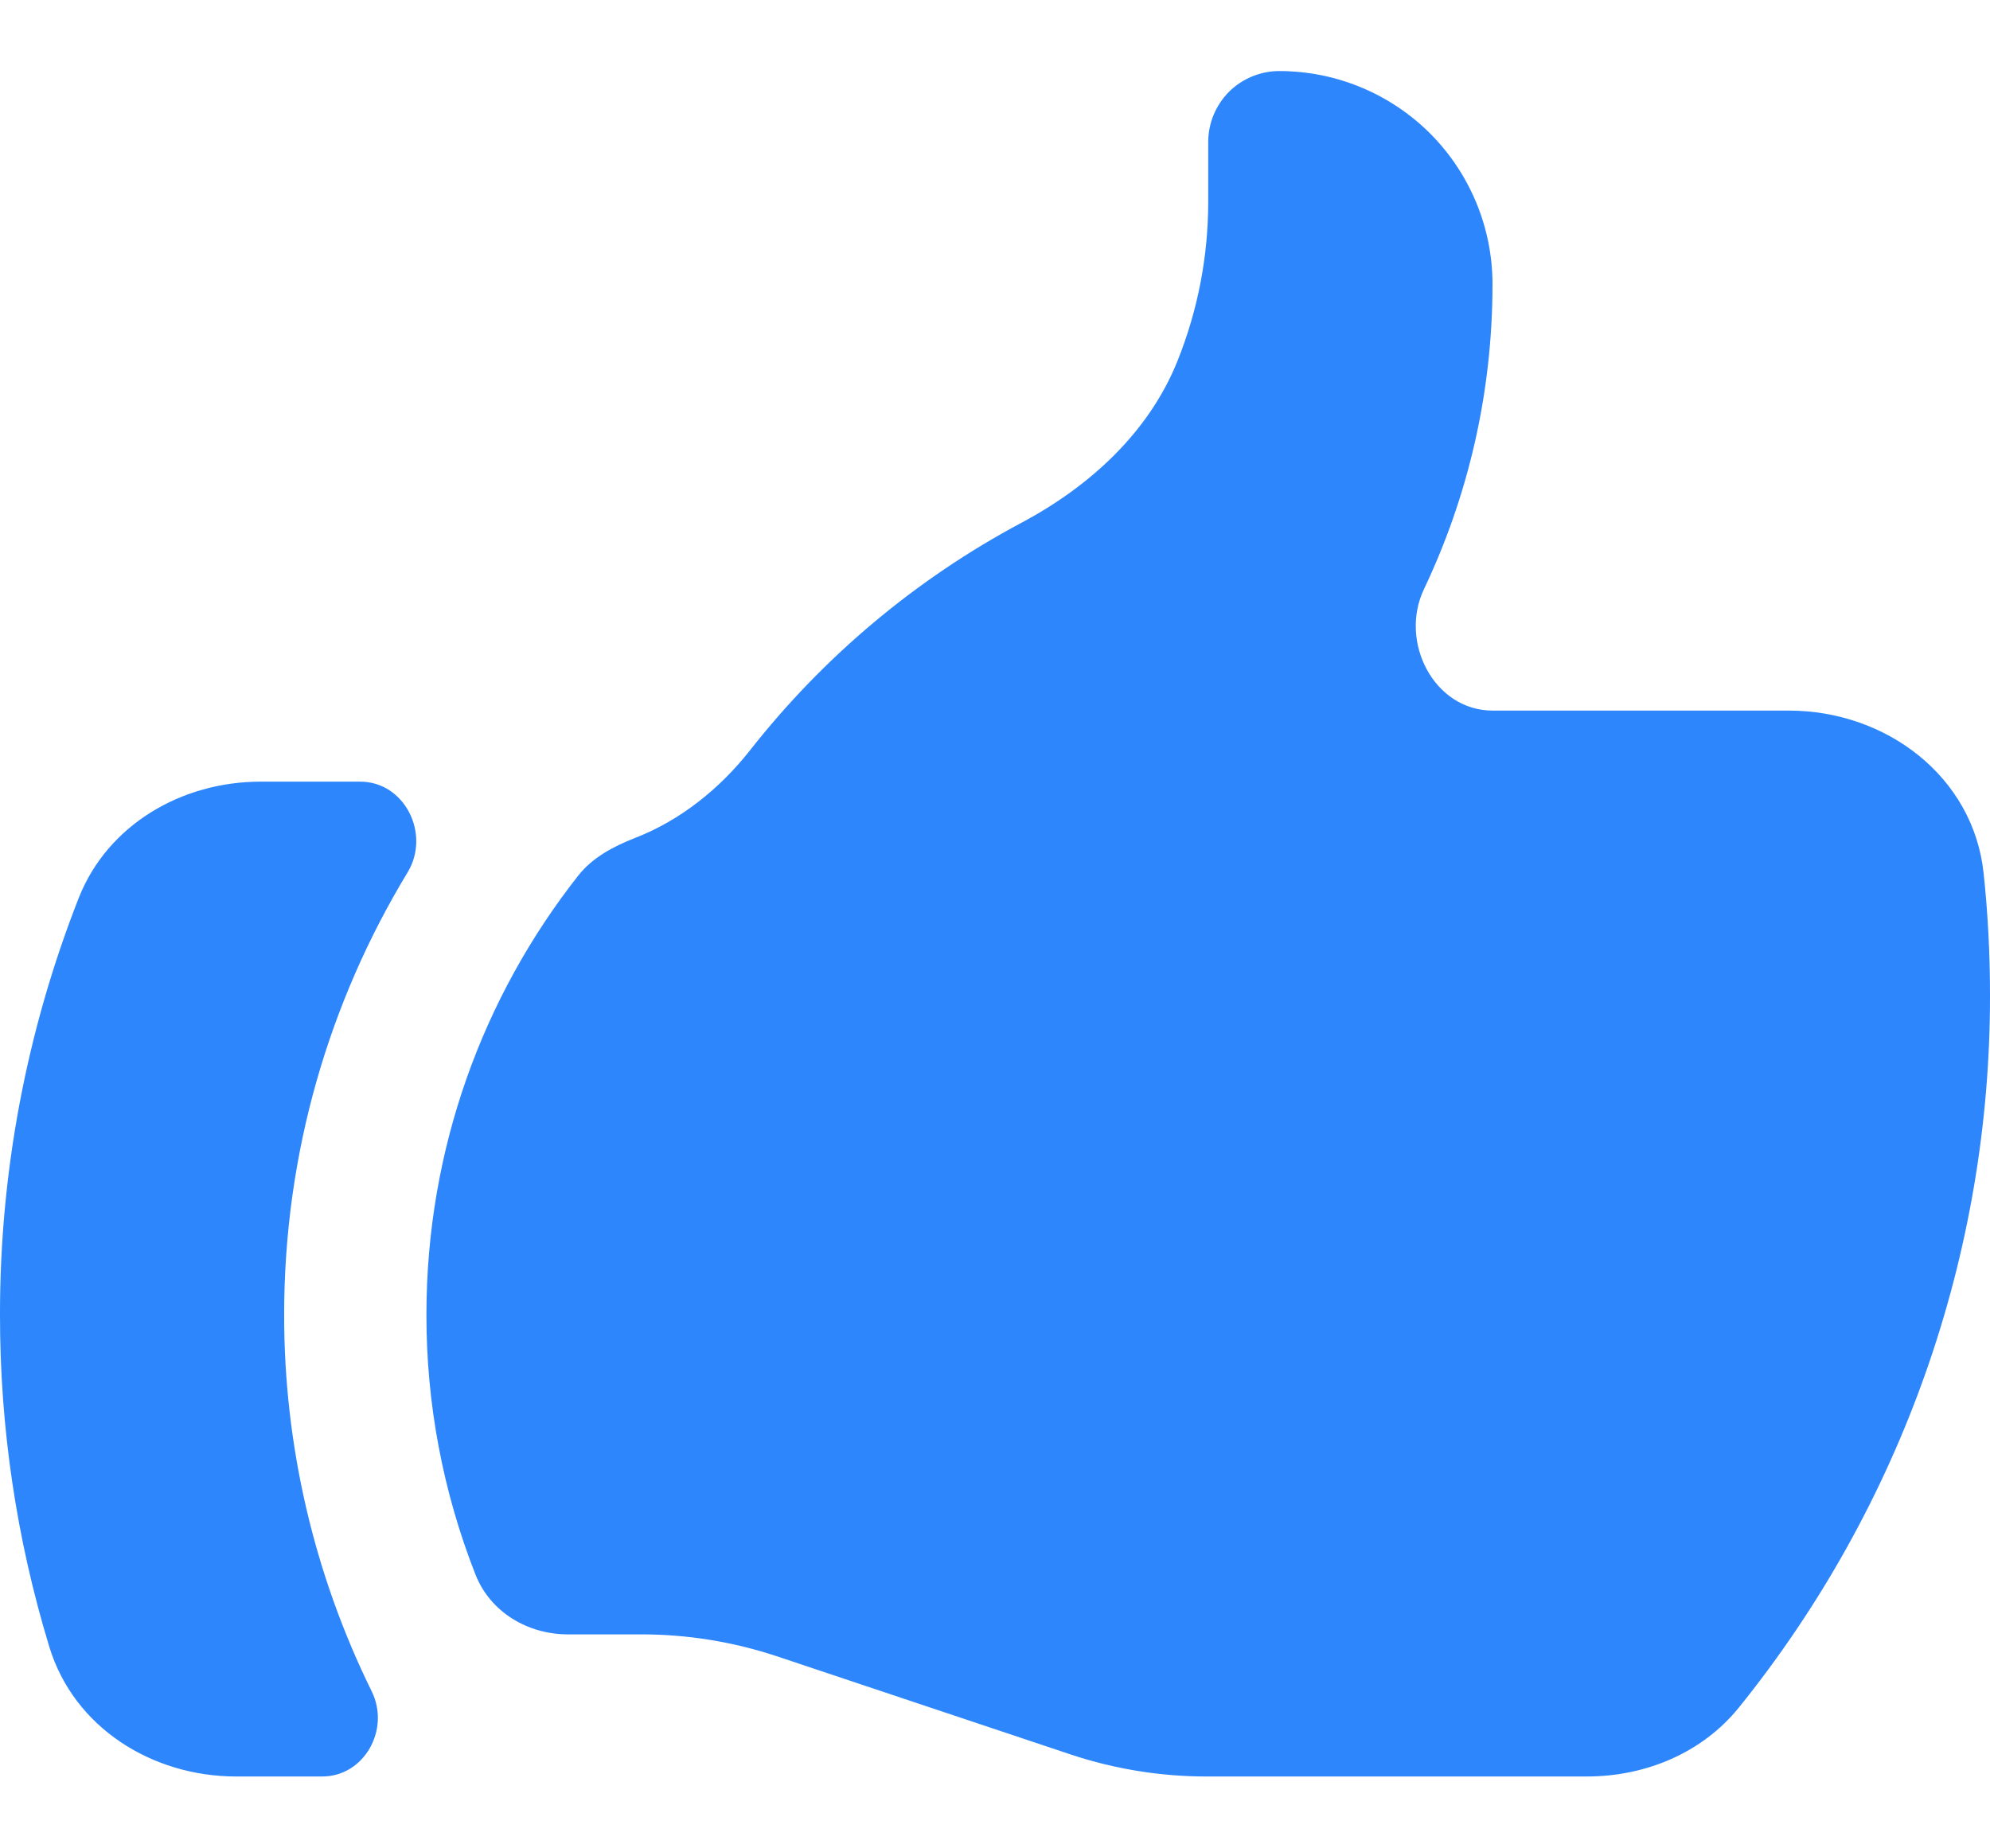
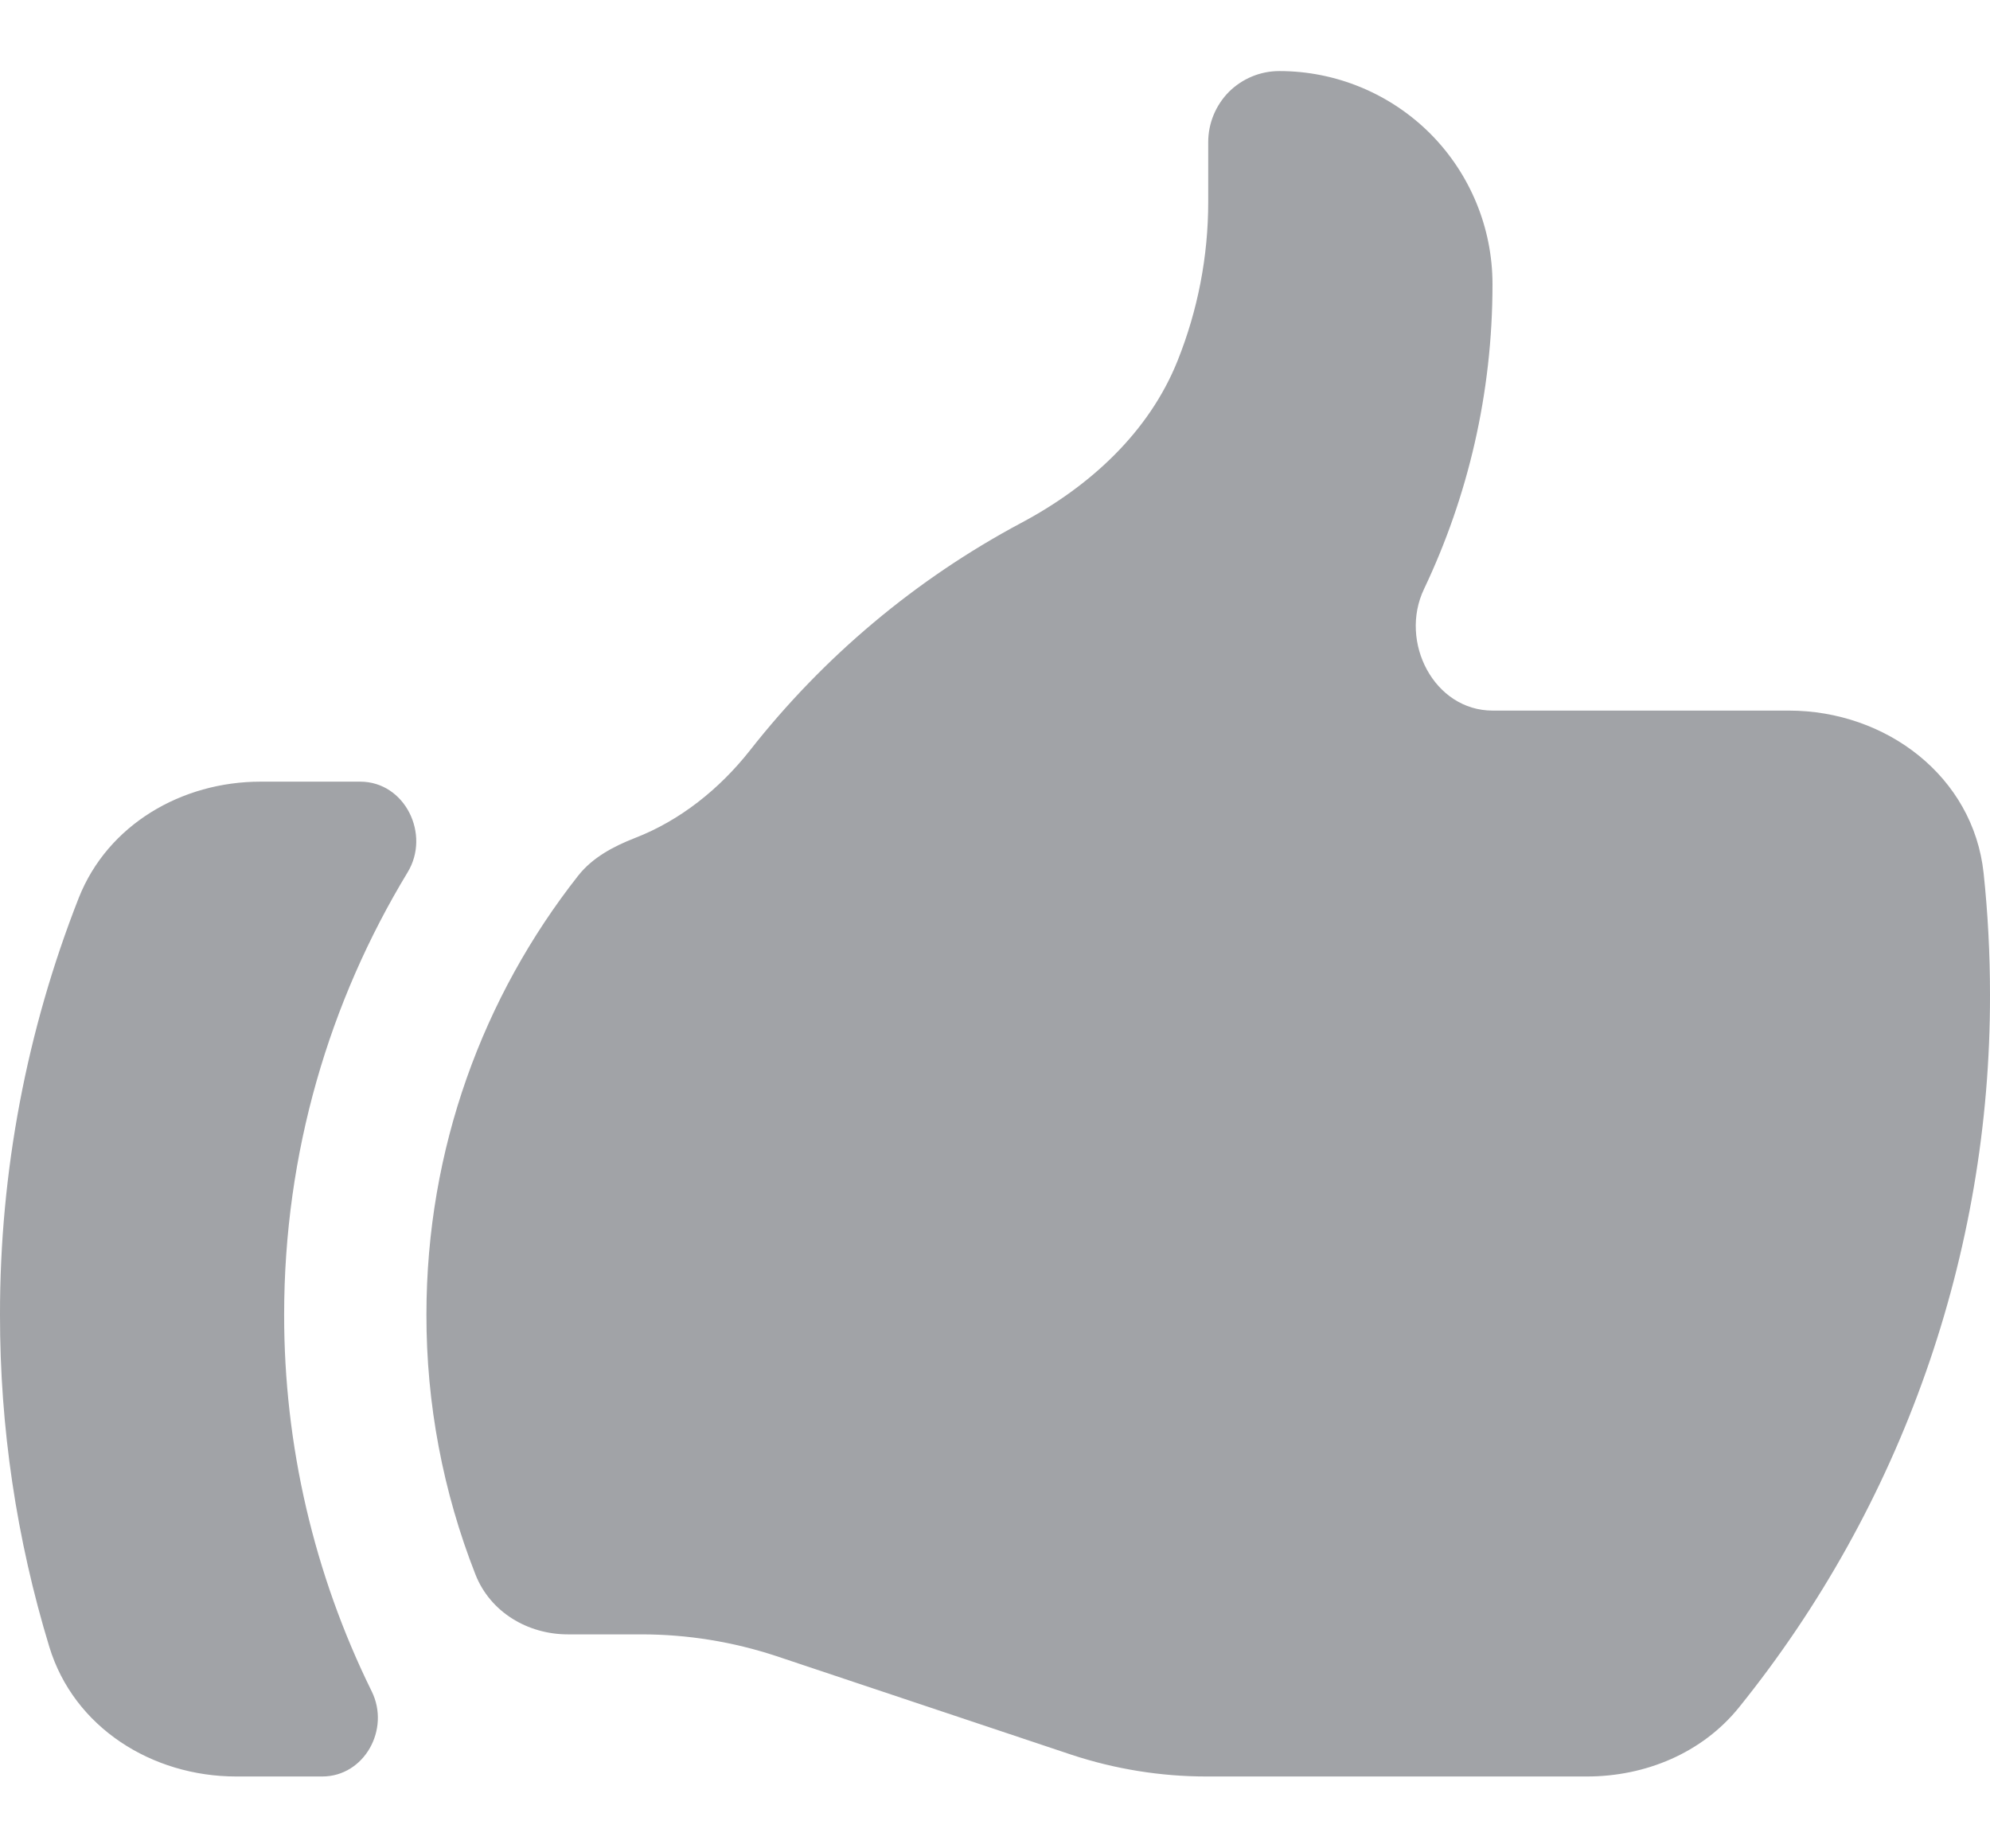
<svg xmlns="http://www.w3.org/2000/svg" width="14" height="13" viewBox="0 0 14 13" fill="none">
-   <path d="M3.995 11.5C3.712 11.5 3.449 11.343 3.345 11.079C3.116 10.496 2.999 9.876 3 9.25C3 8.083 3.399 7.011 4.068 6.161C4.169 6.033 4.317 5.955 4.468 5.896C4.783 5.774 5.061 5.553 5.276 5.28C5.794 4.62 6.443 4.075 7.183 3.68C7.665 3.424 8.083 3.043 8.285 2.537C8.427 2.182 8.5 1.804 8.5 1.422V1C8.5 0.867 8.553 0.74 8.646 0.646C8.74 0.553 8.867 0.5 9 0.5C9.398 0.5 9.779 0.658 10.061 0.939C10.342 1.221 10.5 1.602 10.5 2C10.5 2.768 10.327 3.495 10.018 4.145C9.841 4.517 10.089 5 10.501 5H12.585C13.269 5 13.882 5.463 13.955 6.143C13.985 6.425 14 6.71 14 7C14.003 8.824 13.379 10.594 12.234 12.014C11.975 12.335 11.576 12.5 11.164 12.5H8.487C8.165 12.5 7.844 12.448 7.538 12.347L5.462 11.653C5.156 11.552 4.836 11.5 4.513 11.5H3.995ZM0.554 6.318C0.187 7.252 -0.001 8.247 7.10666e-06 9.25C-0.001 10.042 0.116 10.83 0.347 11.588C0.52 12.155 1.069 12.5 1.662 12.5H2.267C2.563 12.5 2.747 12.168 2.615 11.901C2.209 11.077 1.998 10.169 1.999 9.25C1.999 8.111 2.317 7.047 2.867 6.139C3.031 5.871 2.849 5.5 2.534 5.5H1.833C1.279 5.5 0.758 5.802 0.554 6.318Z" fill="#2D86FC" />
+   <path d="M3.995 11.5C3.712 11.5 3.449 11.343 3.345 11.079C3.116 10.496 2.999 9.876 3 9.25C3 8.083 3.399 7.011 4.068 6.161C4.169 6.033 4.317 5.955 4.468 5.896C4.783 5.774 5.061 5.553 5.276 5.28C5.794 4.62 6.443 4.075 7.183 3.68C7.665 3.424 8.083 3.043 8.285 2.537C8.427 2.182 8.5 1.804 8.5 1.422V1C8.5 0.867 8.553 0.74 8.646 0.646C8.74 0.553 8.867 0.5 9 0.5C9.398 0.5 9.779 0.658 10.061 0.939C10.342 1.221 10.5 1.602 10.5 2C10.5 2.768 10.327 3.495 10.018 4.145C9.841 4.517 10.089 5 10.501 5H12.585C13.269 5 13.882 5.463 13.955 6.143C13.985 6.425 14 6.71 14 7C14.003 8.824 13.379 10.594 12.234 12.014C11.975 12.335 11.576 12.5 11.164 12.5H8.487C8.165 12.5 7.844 12.448 7.538 12.347L5.462 11.653C5.156 11.552 4.836 11.5 4.513 11.5H3.995ZM0.554 6.318C0.187 7.252 -0.001 8.247 7.10666e-06 9.25C-0.001 10.042 0.116 10.83 0.347 11.588C0.52 12.155 1.069 12.5 1.662 12.5H2.267C2.563 12.5 2.747 12.168 2.615 11.901C2.209 11.077 1.998 10.169 1.999 9.25C1.999 8.111 2.317 7.047 2.867 6.139C3.031 5.871 2.849 5.5 2.534 5.5H1.833C1.279 5.5 0.758 5.802 0.554 6.318Z" fill="#A1A3A7" />
</svg>
